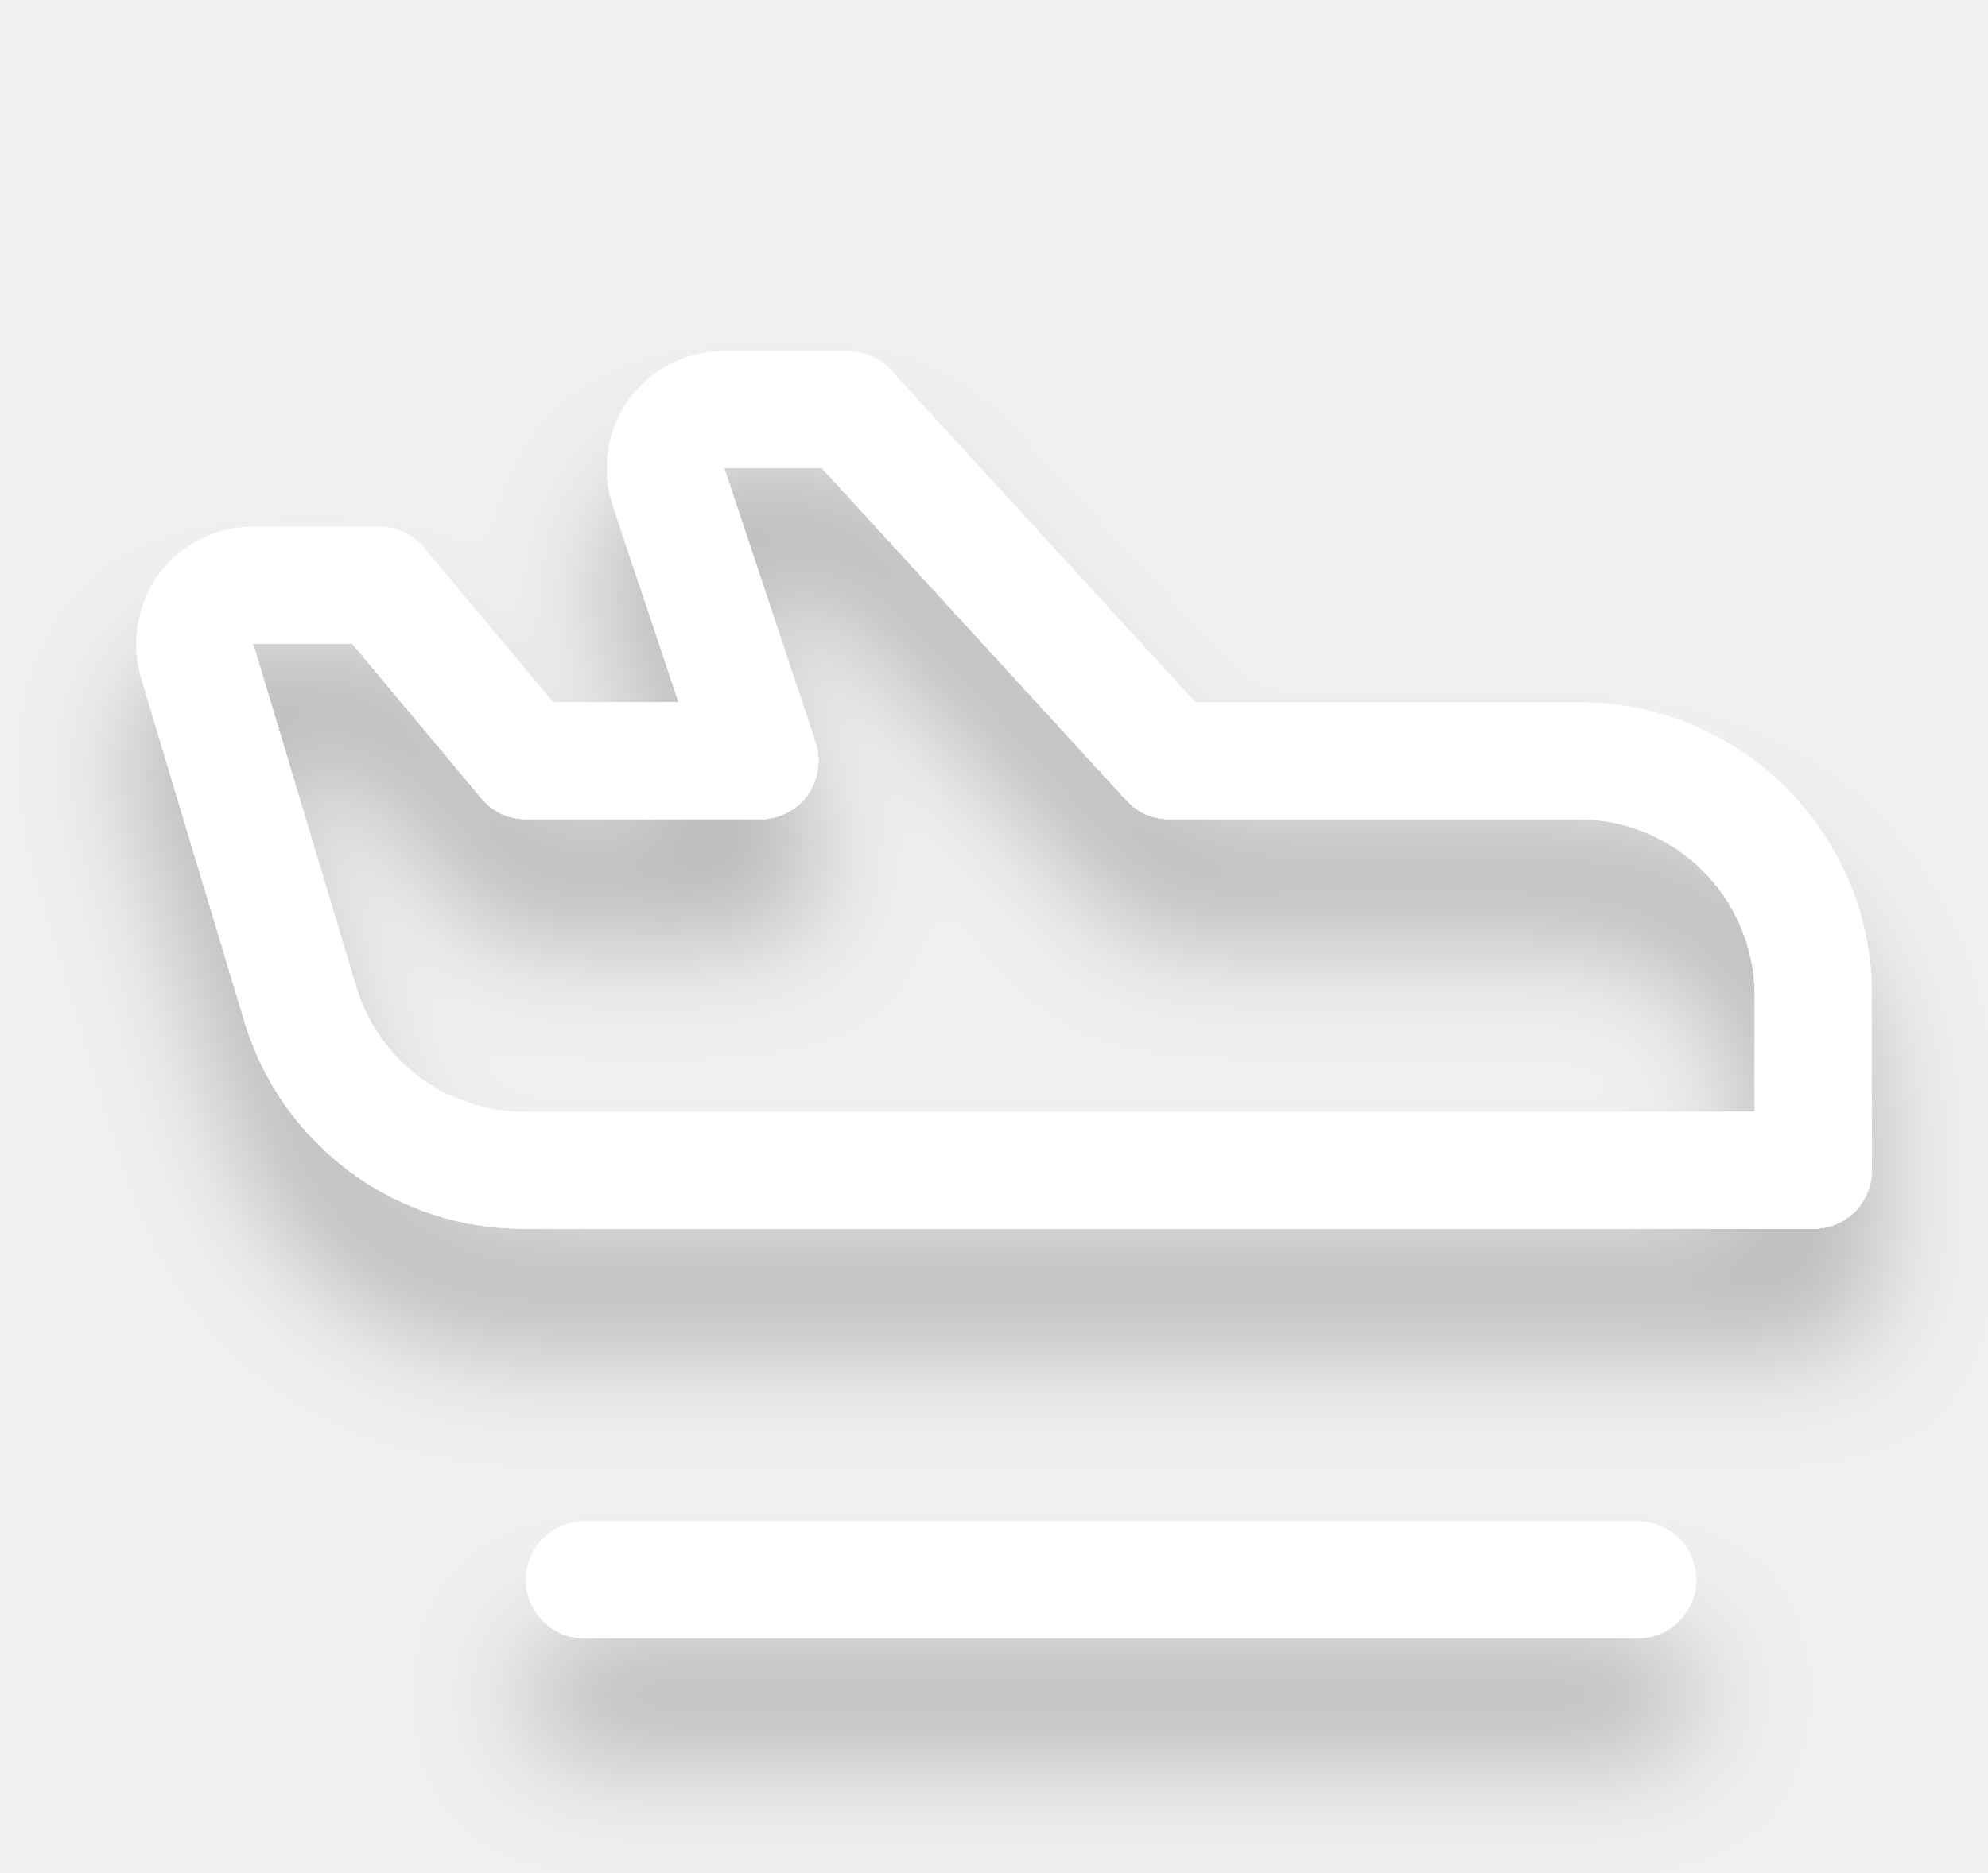
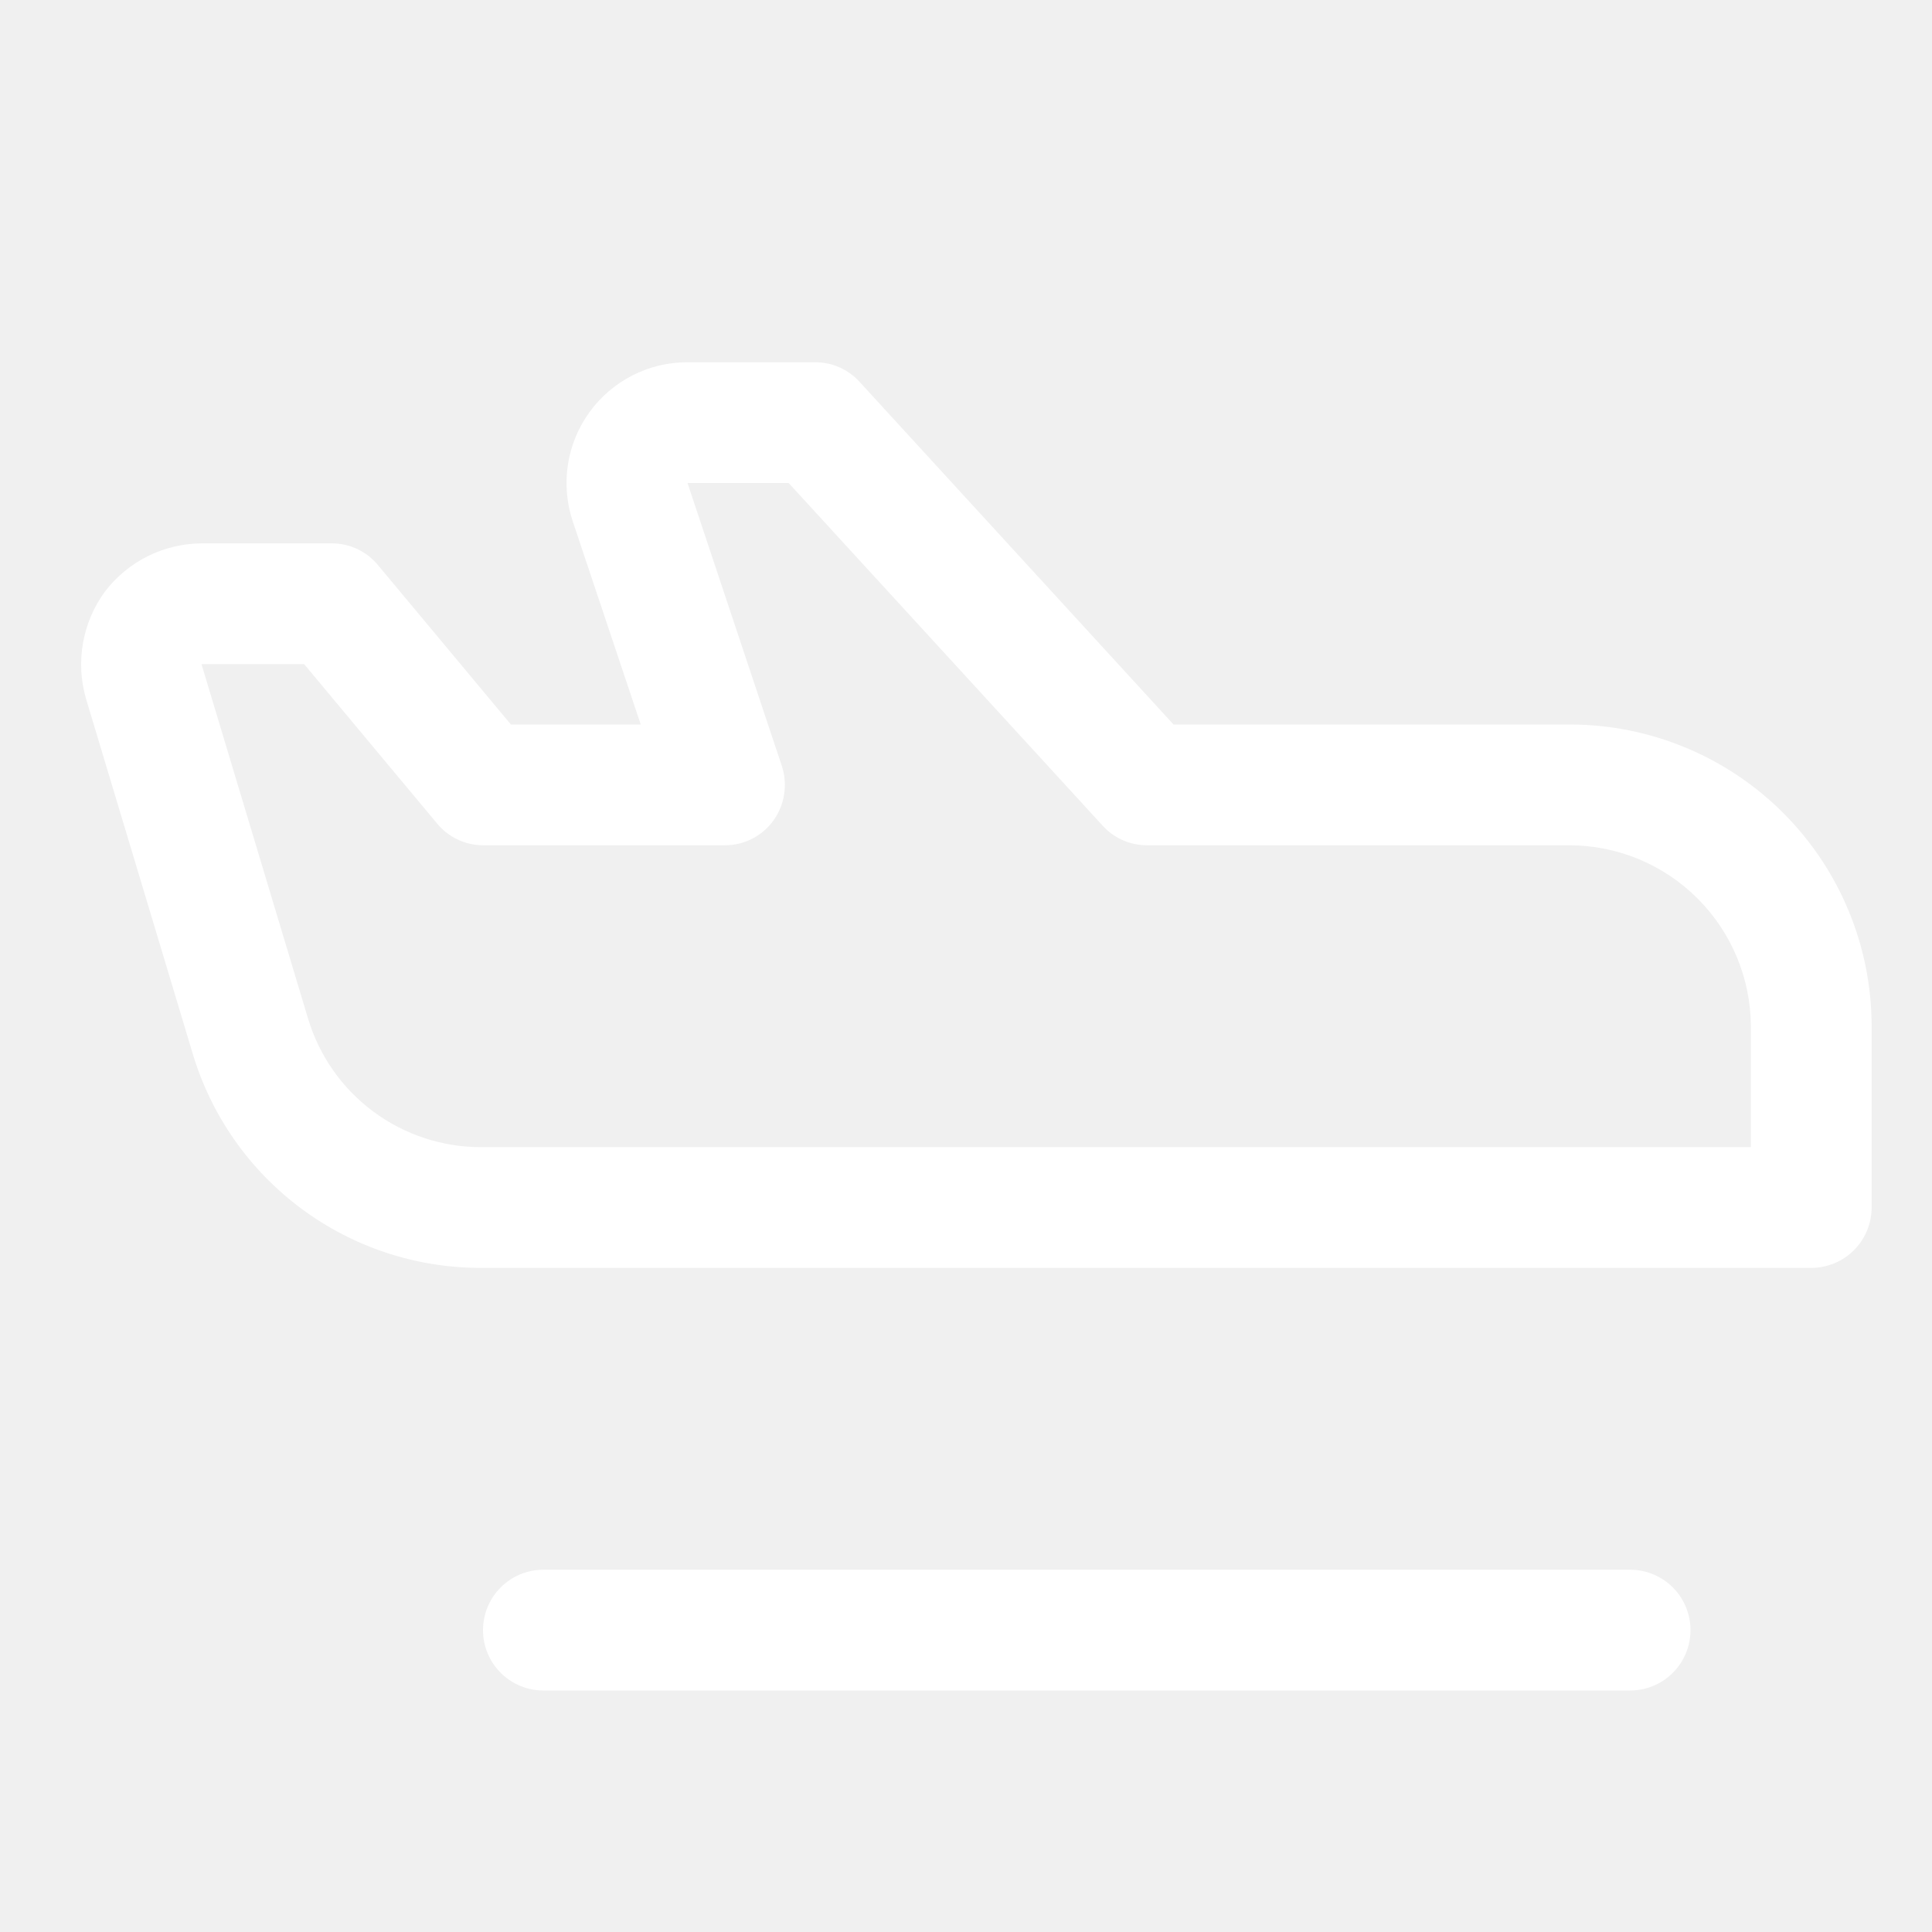
- <svg xmlns="http://www.w3.org/2000/svg" width="69" height="65" viewBox="0 0 69 65" fill="none">
-   <g filter="url(#filter0_d_89_305)">
-     <path d="M58.875 54.844C58.875 55.383 58.661 55.899 58.28 56.28C57.899 56.661 57.383 56.875 56.844 56.875H20.281C19.742 56.875 19.226 56.661 18.845 56.28C18.464 55.899 18.25 55.383 18.25 54.844C18.25 54.305 18.464 53.788 18.845 53.407C19.226 53.026 19.742 52.812 20.281 52.812H56.844C57.383 52.812 57.899 53.026 58.28 53.407C58.661 53.788 58.875 54.305 58.875 54.844ZM64.969 34.531V40.625C64.969 41.164 64.755 41.68 64.374 42.061C63.993 42.442 63.476 42.656 62.938 42.656H18.199C16.014 42.664 13.885 41.963 12.132 40.658C10.378 39.353 9.095 37.516 8.475 35.42L4.895 23.512C4.717 22.902 4.681 22.26 4.792 21.635C4.902 21.01 5.154 20.418 5.529 19.906C5.913 19.401 6.408 18.992 6.976 18.71C7.545 18.428 8.17 18.281 8.805 18.281H13.172C13.468 18.282 13.761 18.348 14.029 18.476C14.297 18.603 14.533 18.788 14.721 19.018L19.189 24.375H23.557L21.271 17.545C21.066 16.933 21.009 16.281 21.105 15.643C21.201 15.005 21.449 14.399 21.826 13.876C22.203 13.352 22.7 12.926 23.274 12.632C23.849 12.338 24.485 12.186 25.131 12.188H29.422C29.704 12.186 29.983 12.244 30.241 12.358C30.499 12.472 30.731 12.639 30.92 12.848L41.482 24.375H54.812C57.506 24.375 60.089 25.445 61.994 27.35C63.899 29.254 64.969 31.838 64.969 34.531ZM60.906 34.531C60.9 32.917 60.255 31.371 59.114 30.23C57.973 29.088 56.427 28.444 54.812 28.438H40.594C40.312 28.439 40.032 28.381 39.774 28.267C39.516 28.154 39.285 27.987 39.096 27.777L28.533 16.25H25.131L28.305 25.771C28.404 26.077 28.431 26.401 28.382 26.719C28.334 27.036 28.211 27.338 28.025 27.6C27.838 27.862 27.59 28.075 27.303 28.22C27.015 28.366 26.697 28.441 26.375 28.438H18.25C17.953 28.437 17.661 28.371 17.393 28.243C17.125 28.116 16.889 27.931 16.701 27.701L12.232 22.344H8.779L12.359 34.252C12.733 35.51 13.503 36.613 14.556 37.395C15.609 38.178 16.887 38.599 18.199 38.594H60.906V34.531Z" fill="white" />
-   </g>
-   <defs>
-     <filter id="filter0_d_89_305" x="-2" y="0" width="73" height="73" filterUnits="userSpaceOnUse" color-interpolation-filters="sRGB">
-       <feFlood flood-opacity="0" result="BackgroundImageFix" />
-       <feColorMatrix in="SourceAlpha" type="matrix" values="0 0 0 0 0 0 0 0 0 0 0 0 0 0 0 0 0 0 127 0" result="hardAlpha" />
-       <feOffset dy="4" />
-       <feGaussianBlur stdDeviation="2" />
-       <feComposite in2="hardAlpha" operator="out" />
-       <feColorMatrix type="matrix" values="0 0 0 0 0 0 0 0 0 0 0 0 0 0 0 0 0 0 0.25 0" />
-       <feBlend mode="normal" in2="BackgroundImageFix" result="effect1_dropShadow_89_305" />
-       <feBlend mode="normal" in="SourceGraphic" in2="effect1_dropShadow_89_305" result="shape" />
-     </filter>
-   </defs>
+ <svg xmlns="http://www.w3.org/2000/svg" width="65" height="65" viewBox="0 0 65 65" fill="none">
+   <path d="M56.875 54.844C56.875 55.383 56.661 55.899 56.28 56.28C55.899 56.661 55.383 56.875 54.844 56.875H18.281C17.742 56.875 17.226 56.661 16.845 56.28C16.464 55.899 16.25 55.383 16.25 54.844C16.25 54.305 16.464 53.788 16.845 53.407C17.226 53.026 17.742 52.812 18.281 52.812H54.844C55.383 52.812 55.899 53.026 56.28 53.407C56.661 53.788 56.875 54.305 56.875 54.844ZM62.969 34.531V40.625C62.969 41.164 62.755 41.68 62.374 42.061C61.993 42.442 61.476 42.656 60.938 42.656H16.199C14.014 42.664 11.885 41.963 10.132 40.658C8.378 39.353 7.095 37.516 6.475 35.42L2.895 23.512C2.717 22.902 2.682 22.26 2.792 21.635C2.902 21.01 3.154 20.418 3.529 19.906C3.913 19.401 4.408 18.992 4.976 18.71C5.545 18.428 6.17 18.281 6.805 18.281H11.172C11.468 18.282 11.761 18.348 12.029 18.476C12.297 18.603 12.533 18.788 12.721 19.018L17.189 24.375H21.557L19.271 17.545C19.066 16.933 19.009 16.281 19.105 15.643C19.201 15.005 19.449 14.399 19.826 13.876C20.203 13.352 20.7 12.926 21.274 12.632C21.849 12.338 22.485 12.186 23.131 12.188H27.422C27.704 12.186 27.983 12.244 28.241 12.358C28.499 12.472 28.731 12.639 28.92 12.848L39.482 24.375H52.812C55.506 24.375 58.089 25.445 59.994 27.35C61.899 29.254 62.969 31.838 62.969 34.531ZM58.906 34.531C58.9 32.917 58.255 31.371 57.114 30.23C55.973 29.088 54.427 28.444 52.812 28.438H38.594C38.312 28.439 38.032 28.381 37.774 28.267C37.516 28.154 37.285 27.987 37.096 27.777L26.533 16.25H23.131L26.305 25.771C26.404 26.077 26.431 26.401 26.382 26.719C26.334 27.036 26.211 27.338 26.025 27.6C25.838 27.862 25.59 28.075 25.303 28.22C25.015 28.366 24.697 28.441 24.375 28.438H16.25C15.953 28.437 15.661 28.371 15.393 28.243C15.125 28.116 14.889 27.931 14.701 27.701L10.232 22.344H6.779L10.359 34.252C10.733 35.51 11.503 36.613 12.556 37.395C13.609 38.178 14.887 38.599 16.199 38.594H58.906V34.531Z" fill="white" />
</svg>
